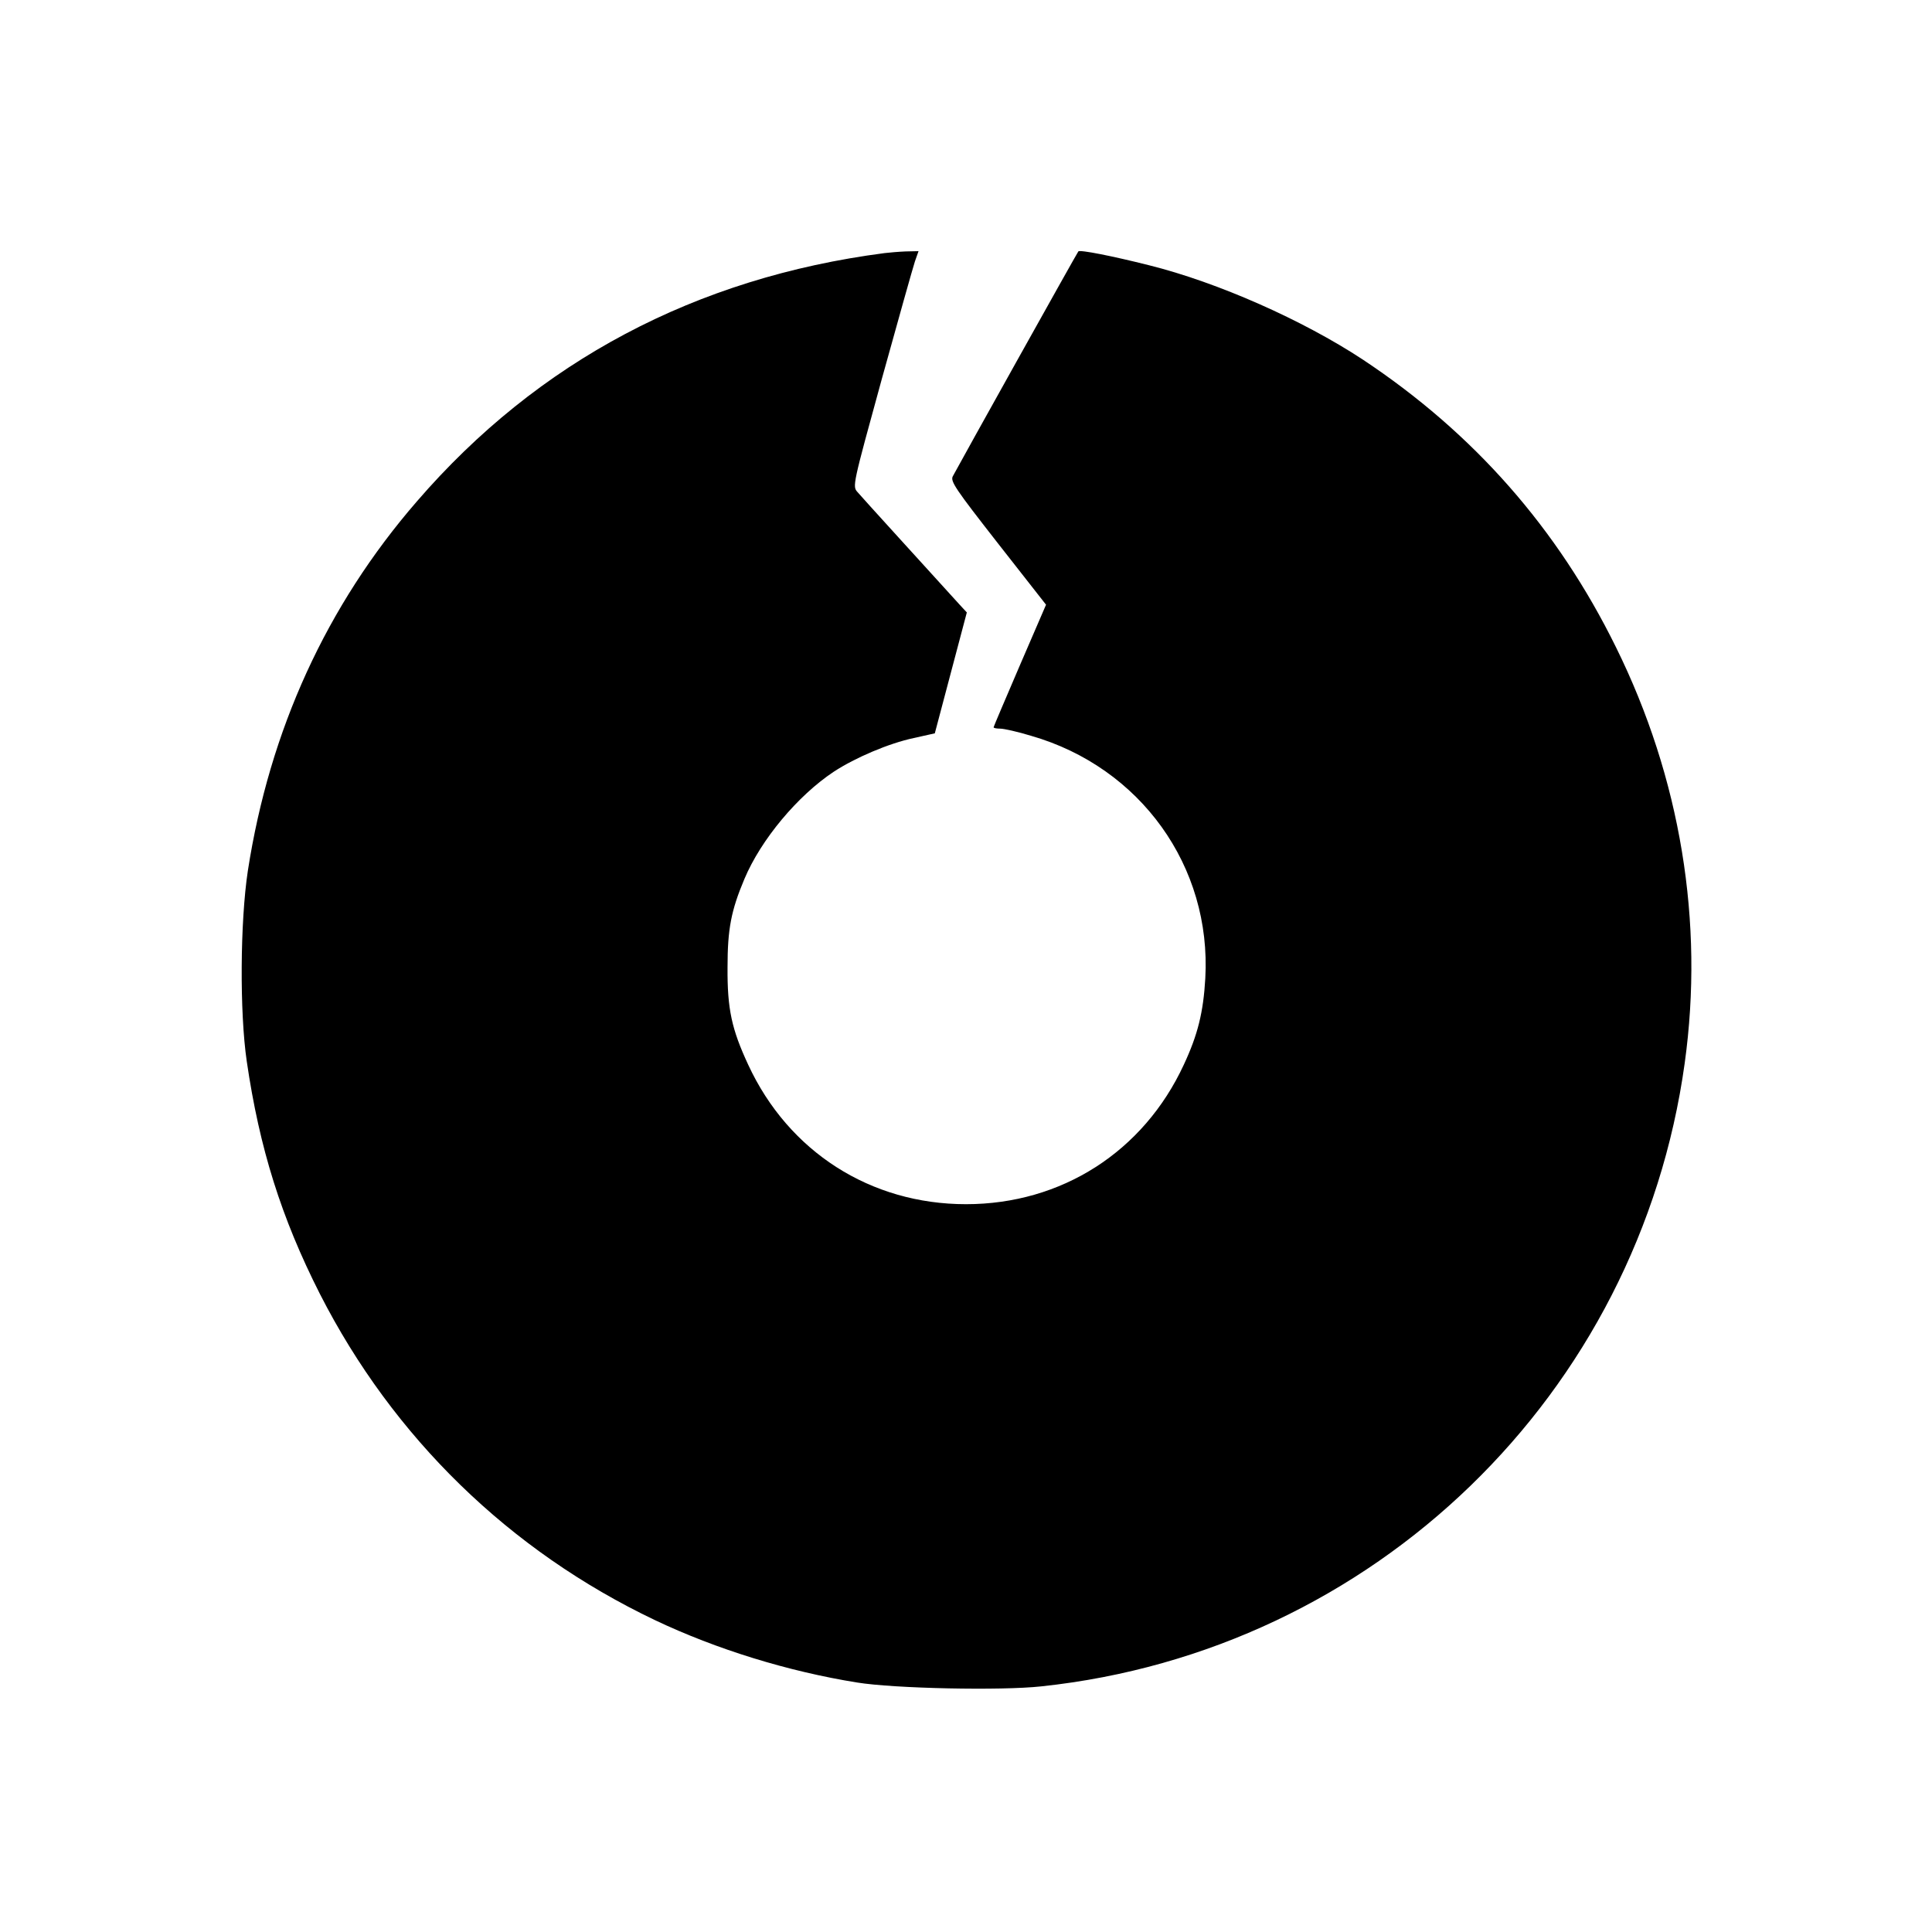
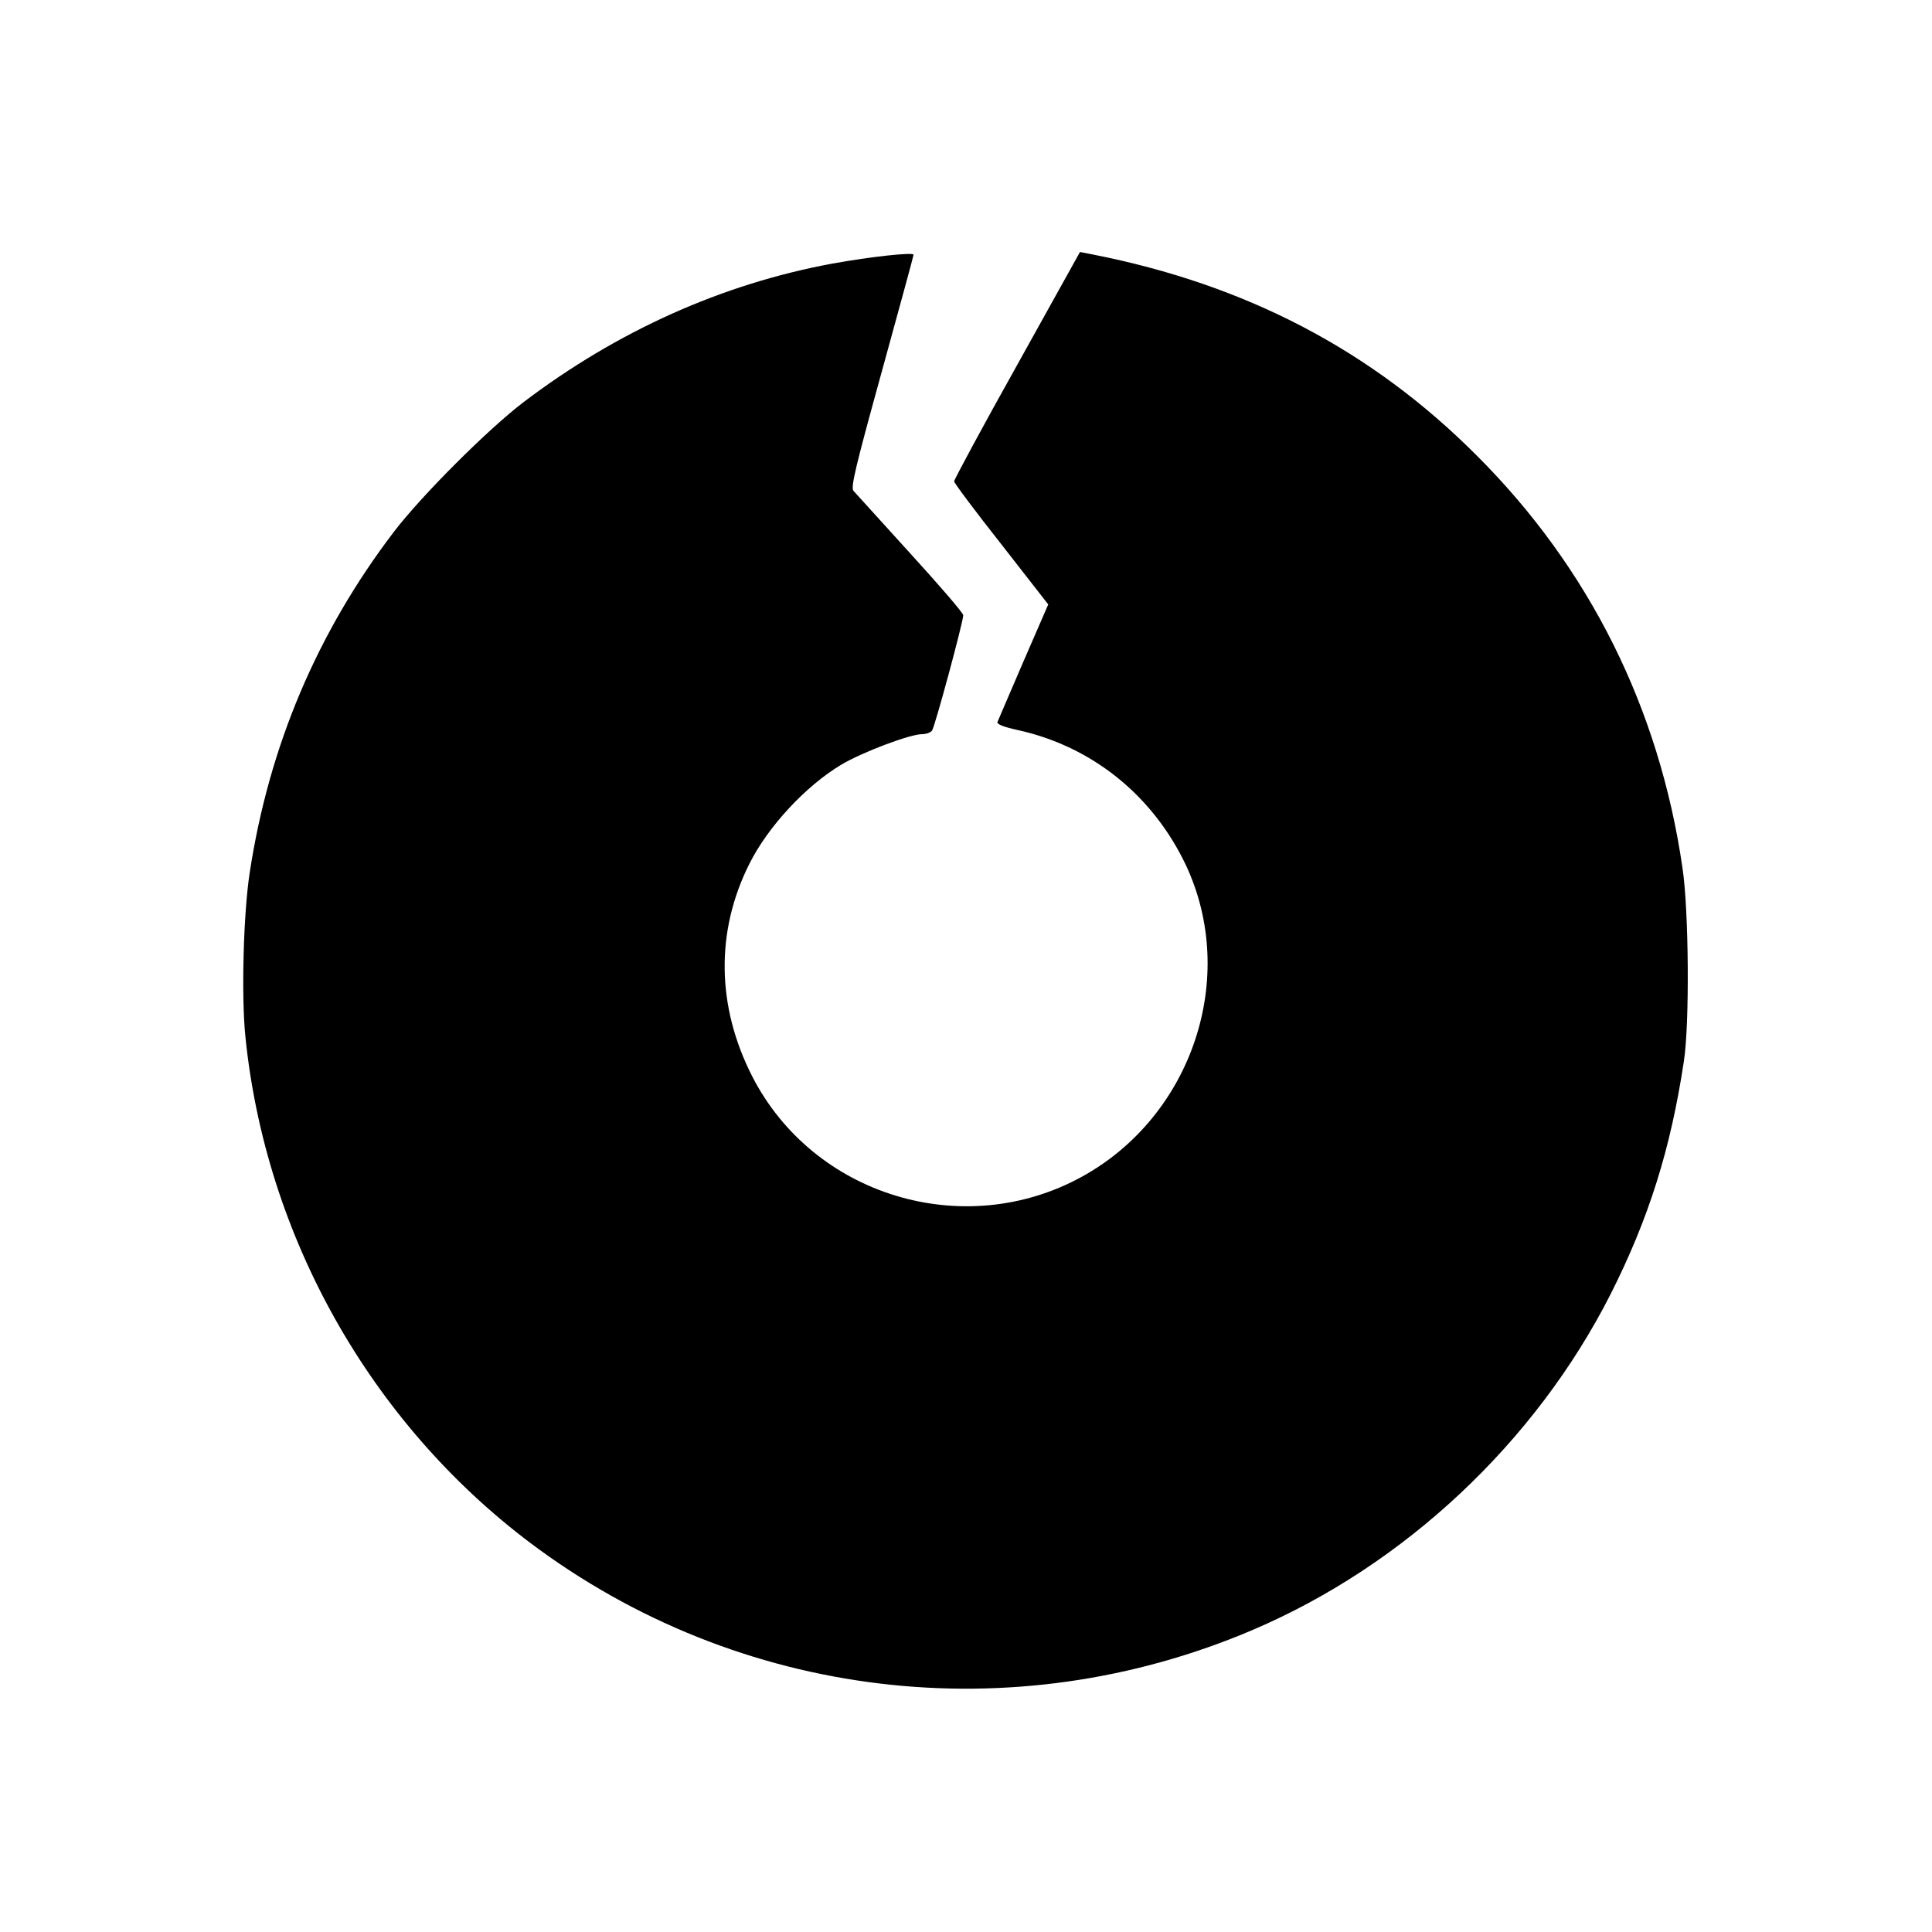
<svg xmlns="http://www.w3.org/2000/svg" version="1.0" width="700pt" height="700pt" viewBox="0 0 700 700" preserveAspectRatio="xMidYMid meet">
  <g transform="translate(0,700) scale(0.1,-0.1)" fill="#000000" stroke="none">
-     <path d="M3205 6083 c-684 -89 -1256 -392 -1694 -899 -328 -378 -534 -829 -613 -1339 -28 -185 -30 -512 -4 -690 46 -315 125 -567 265 -843 265 -520 687 -931 1214 -1182 223 -106 483 -186 732 -226 135 -22 523 -30 668 -14 1205 128 2165 1058 2331 2258 71 511 -15 1033 -249 1507 -212 431 -516 776 -917 1042 -217 143 -526 280 -775 342 -131 33 -251 57 -256 50 -4 -4 -433 -773 -455 -815 -9 -18 10 -46 164 -243 l174 -222 -95 -220 c-52 -121 -95 -222 -95 -224 0 -3 11 -5 24 -5 13 0 63 -11 112 -26 396 -114 654 -473 631 -879 -7 -122 -27 -204 -78 -313 -146 -315 -443 -505 -789 -505 -346 0 -643 190 -789 505 -60 129 -76 202 -75 353 0 139 13 206 61 320 60 143 193 302 324 389 78 51 200 103 290 122 l76 17 58 219 58 219 -25 27 c-117 129 -356 391 -371 409 -19 21 -18 24 88 410 59 213 113 405 120 426 l13 37 -47 -1 c-25 -1 -59 -4 -76 -6z" />
+     <path d="M3685 5677 c-126 -225 -228 -415 -228 -421 0 -6 77 -109 171 -228 l170 -218 -90 -207 c-49 -115 -92 -213 -94 -219 -3 -8 23 -18 73 -29 269 -59 489 -236 609 -488 192 -407 24 -911 -377 -1131 -427 -234 -971 -69 -1193 363 -130 254 -134 526 -11 771 68 136 205 283 334 360 76 45 248 110 292 110 15 0 31 6 36 13 10 13 113 394 113 418 0 8 -87 109 -193 225 -105 116 -198 218 -205 226 -10 13 8 88 103 432 63 229 115 419 115 423 0 10 -156 -7 -294 -32 -400 -74 -779 -244 -1119 -502 -130 -99 -369 -338 -470 -470 -278 -365 -452 -776 -522 -1233 -23 -147 -31 -448 -16 -595 73 -724 452 -1398 1032 -1835 754 -567 1748 -687 2619 -315 548 234 1022 678 1295 1215 138 273 218 526 266 845 21 135 18 547 -5 700 -84 579 -338 1088 -746 1495 -380 381 -836 619 -1391 728 l-46 9 -228 -410z" />
  </g>
</svg>
